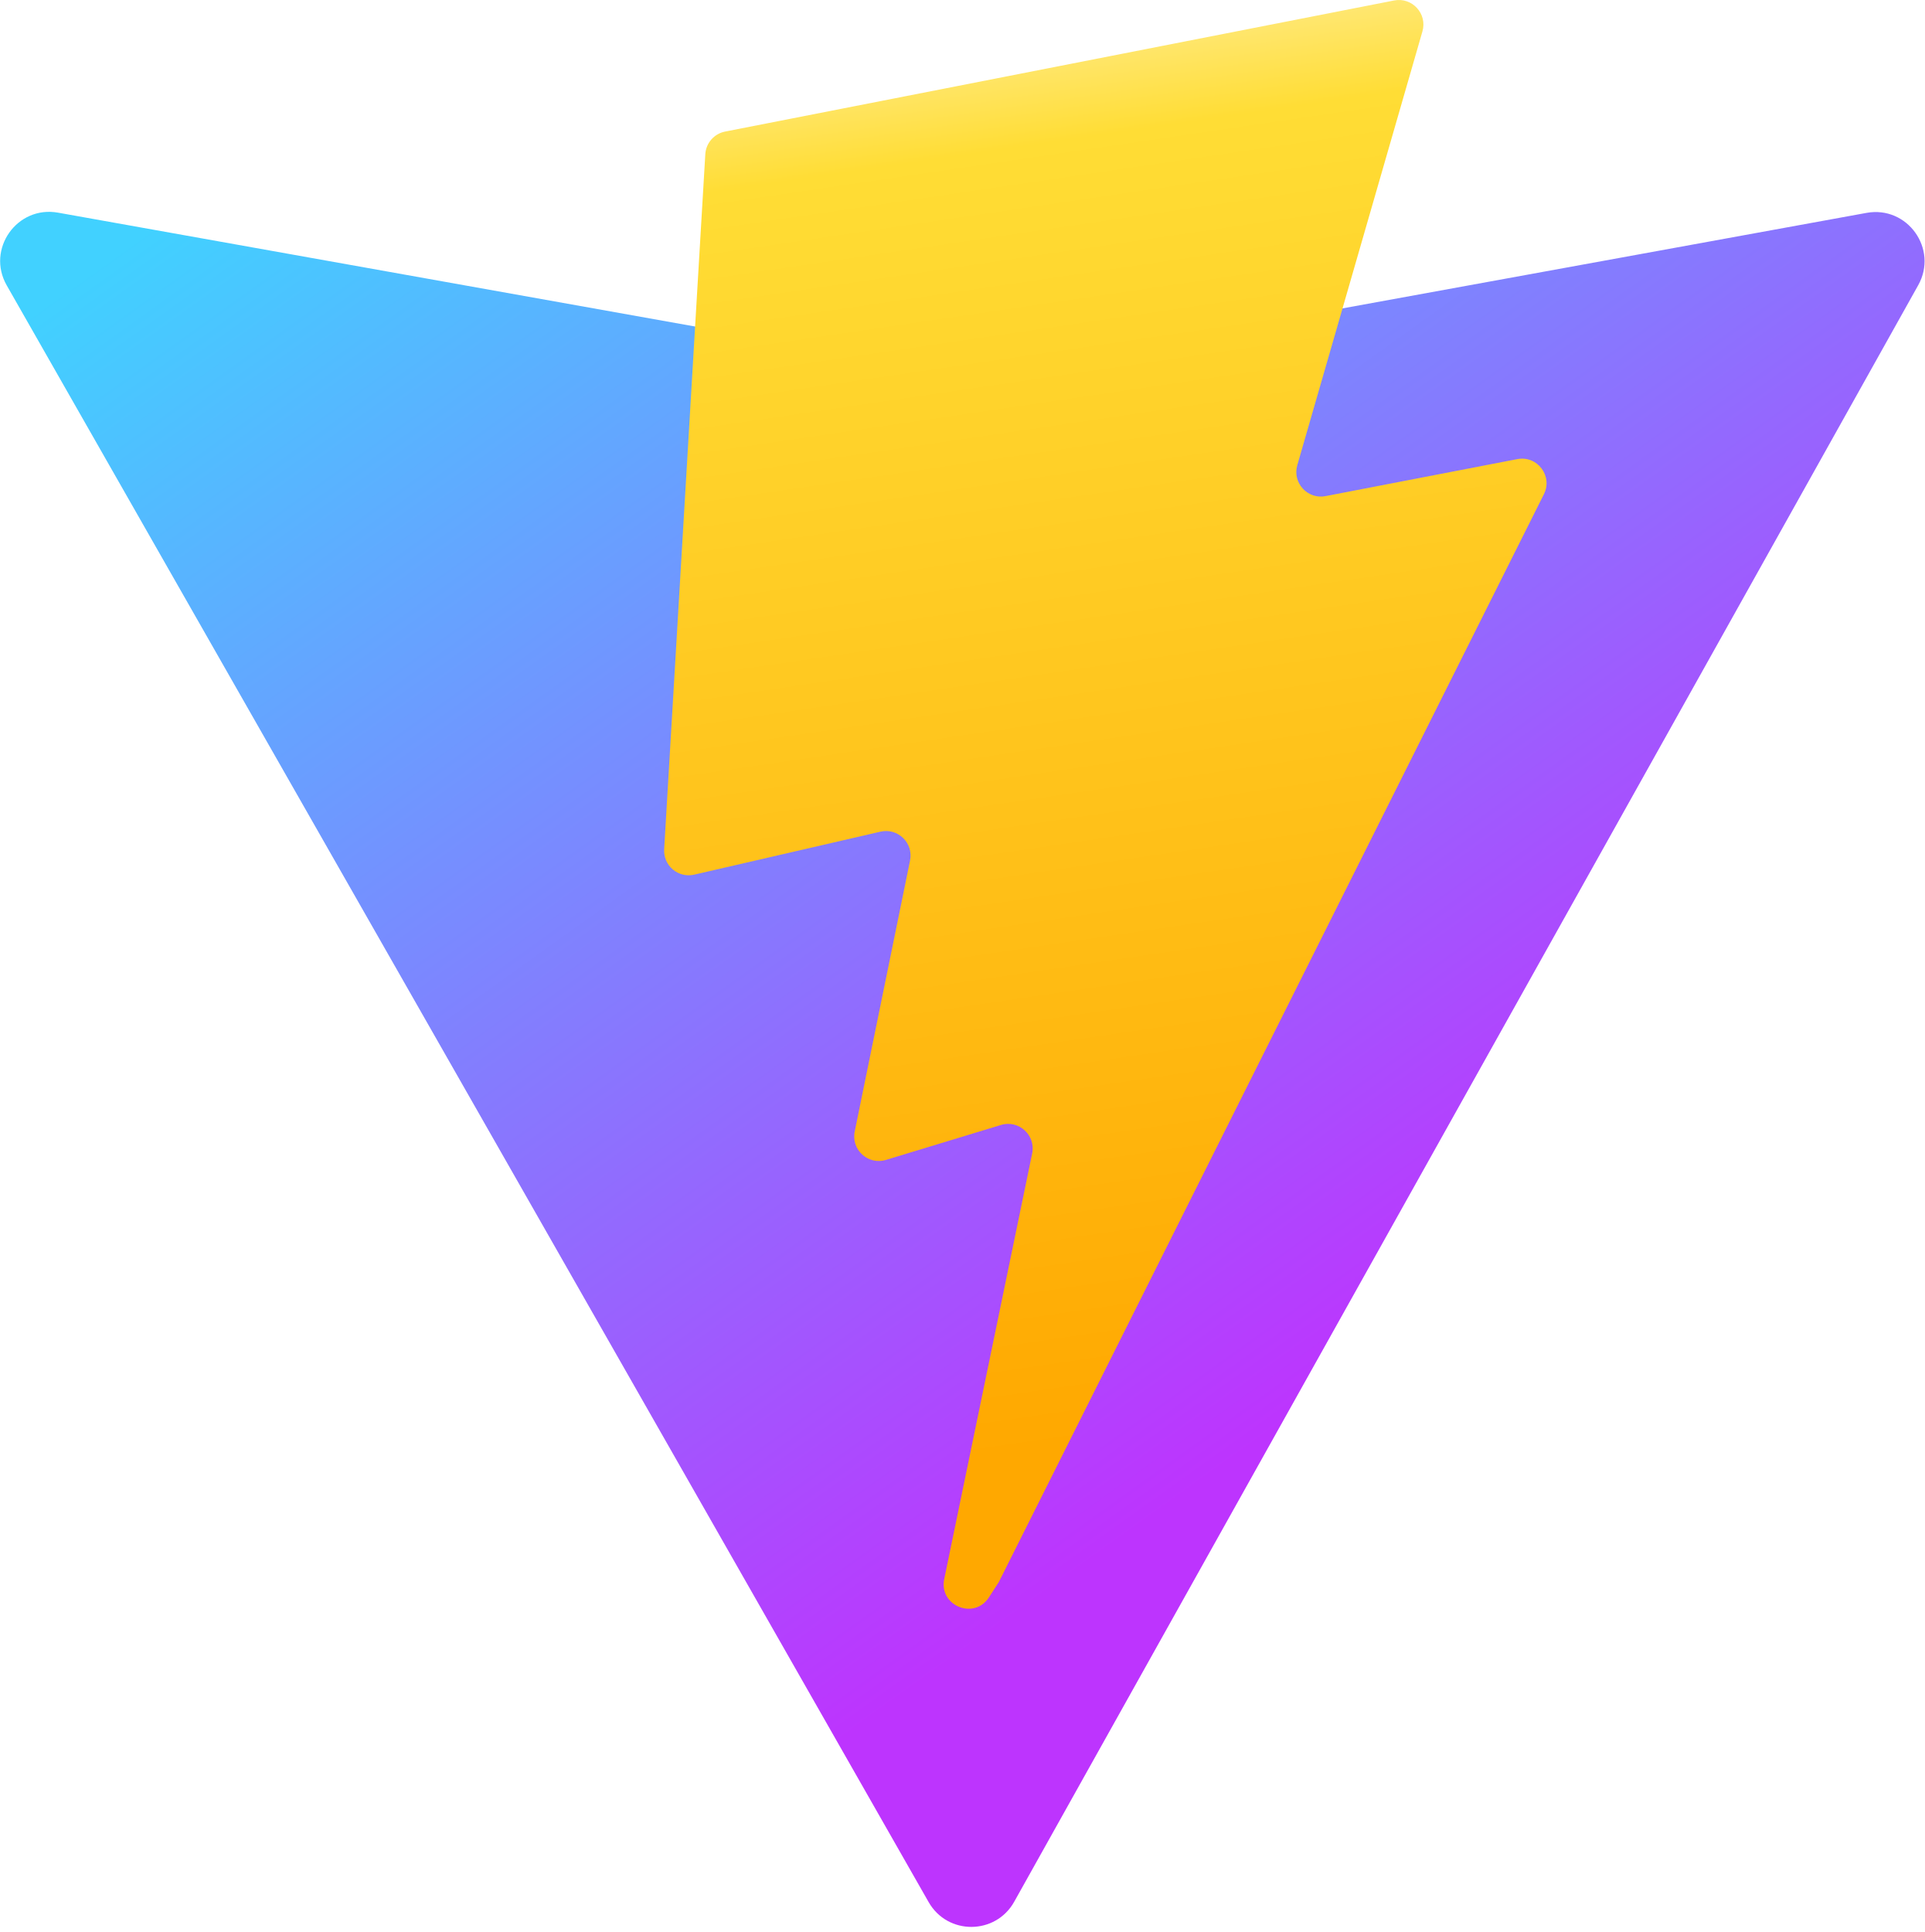
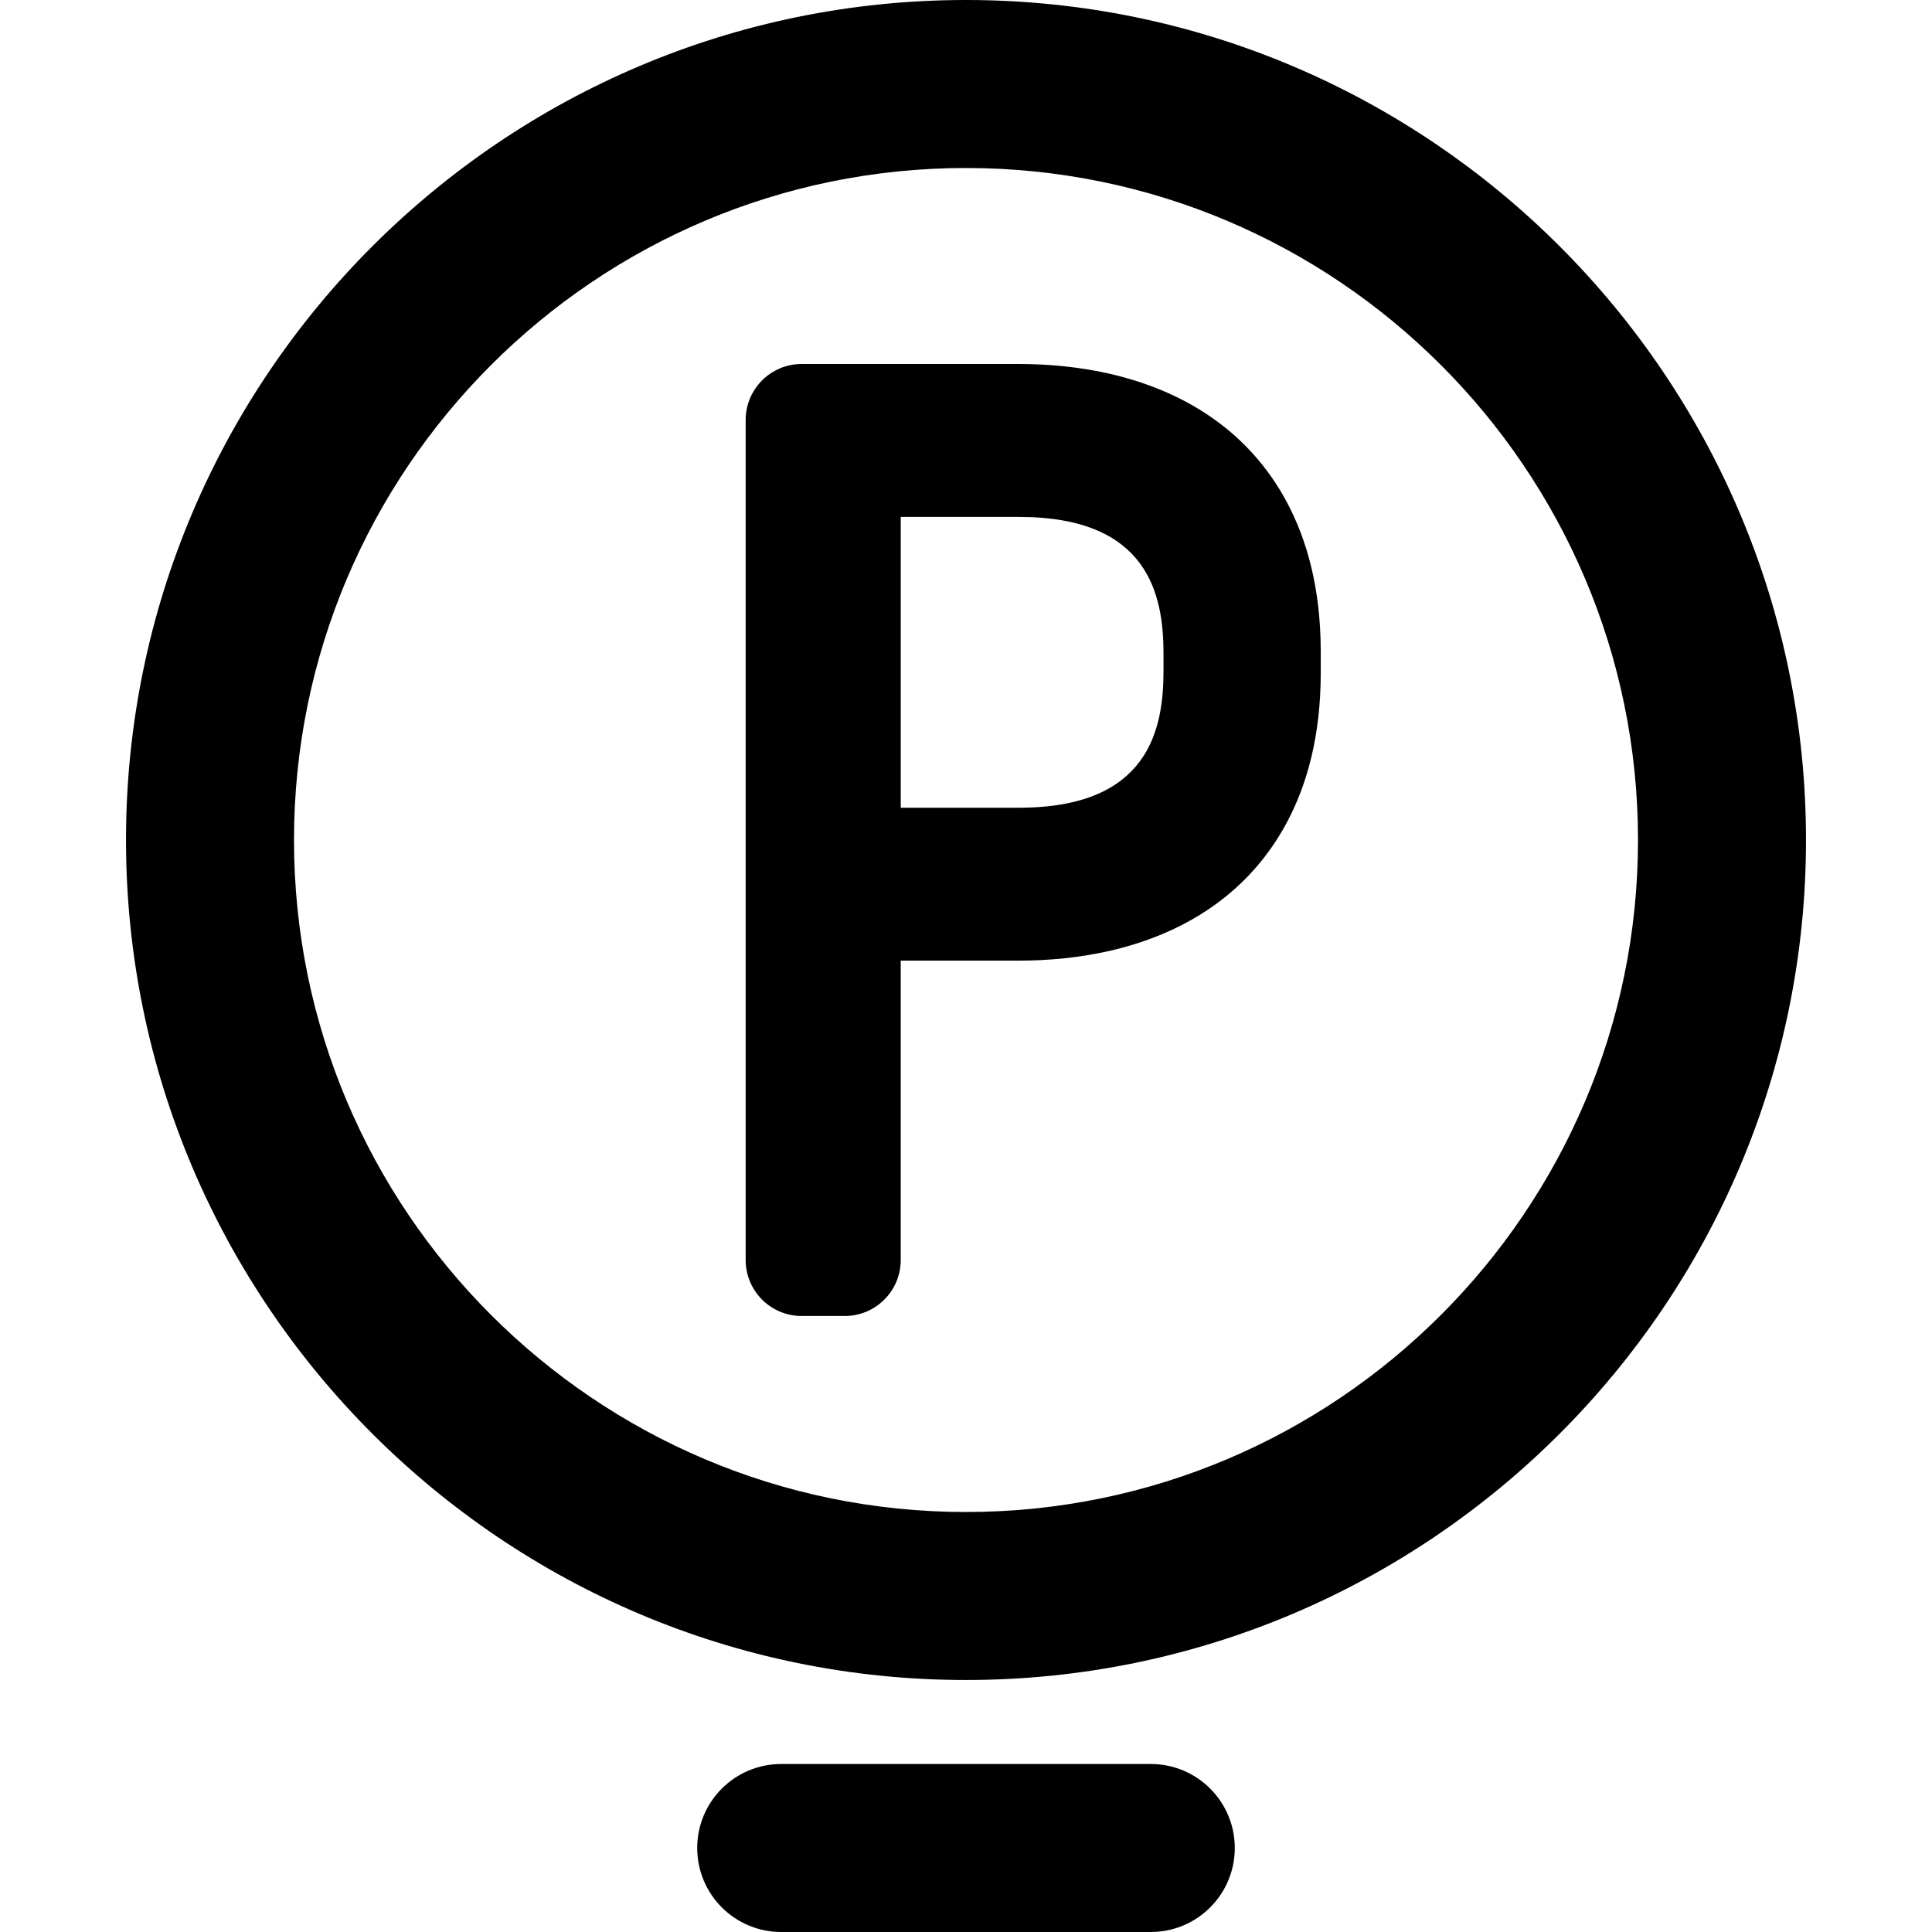
- <svg xmlns="http://www.w3.org/2000/svg" aria-hidden="true" role="img" class="iconify iconify--logos" width="31.88" height="32" preserveAspectRatio="xMidYMid meet" viewBox="0 0 256 257">
-   <defs>
-     <linearGradient id="IconifyId1813088fe1fbc01fb466" x1="-.828%" x2="57.636%" y1="7.652%" y2="78.411%">
-       <stop offset="0%" stop-color="#41D1FF" />
-       <stop offset="100%" stop-color="#BD34FE" />
-     </linearGradient>
-     <linearGradient id="IconifyId1813088fe1fbc01fb467" x1="43.376%" x2="50.316%" y1="2.242%" y2="89.03%">
-       <stop offset="0%" stop-color="#FFEA83" />
-       <stop offset="8.333%" stop-color="#FFDD35" />
-       <stop offset="100%" stop-color="#FFA800" />
-     </linearGradient>
-   </defs>
-   <path fill="url(#IconifyId1813088fe1fbc01fb466)" d="M255.153 37.938L134.897 252.976c-2.483 4.44-8.862 4.466-11.382.048L.875 37.958c-2.746-4.814 1.371-10.646 6.827-9.67l120.385 21.517a6.537 6.537 0 0 0 2.322-.004l117.867-21.483c5.438-.991 9.574 4.796 6.877 9.62Z" />
-   <path fill="url(#IconifyId1813088fe1fbc01fb467)" d="M185.432.063L96.44 17.501a3.268 3.268 0 0 0-2.634 3.014l-5.474 92.456a3.268 3.268 0 0 0 3.997 3.378l24.777-5.718c2.318-.535 4.413 1.507 3.936 3.838l-7.361 36.047c-.495 2.426 1.782 4.5 4.151 3.78l15.304-4.649c2.372-.72 4.652 1.36 4.15 3.788l-11.698 56.621c-.732 3.542 3.979 5.473 5.943 2.437l1.313-2.028l72.516-144.72c1.215-2.423-.88-5.186-3.54-4.672l-25.505 4.922c-2.396.462-4.435-1.77-3.759-4.114l16.646-57.705c.677-2.35-1.37-4.583-3.769-4.113Z" />
+ <svg xmlns="http://www.w3.org/2000/svg" fill="#000000" height="800px" width="800px" version="1.1" id="Capa_1" viewBox="0 0 345 345" xml:space="preserve">
+   <g>
+     <path d="M172.5,0c-82.71,0-150,67.29-150,150s67.29,150,150,150s150-67.29,150-150S255.21,0,172.5,0z M172.5,270   c-66.168,0-120-53.832-120-120s53.832-120,120-120s120,53.832,120,120S238.668,270,172.5,270z" />
+     <path d="M217.531,75.387C205.977,66.802,191.831,65,182,65h-38.846c-5.522,0-10,4.478-10,10v150c0,5.523,4.478,10,10,10h7.691   c5.522,0,10-4.477,10-10v-53.46H182c9.831,0,23.977-1.802,35.531-10.388c8.355-6.207,18.314-18.352,18.314-40.961v-3.843   C235.846,93.739,225.887,81.594,217.531,75.387z M207.77,119.809c0,10.484-2.671,24.424-25.77,24.424h-21.154V92.308H182   c23.099,0,25.77,13.939,25.77,24.424V119.809z" />
+     <path d="M205.498,315h-65.996c-8.284,0-15,6.716-15,15s6.716,15,15,15h65.996c8.284,0,15-6.716,15-15S213.782,315,205.498,315z" />
+   </g>
</svg>
